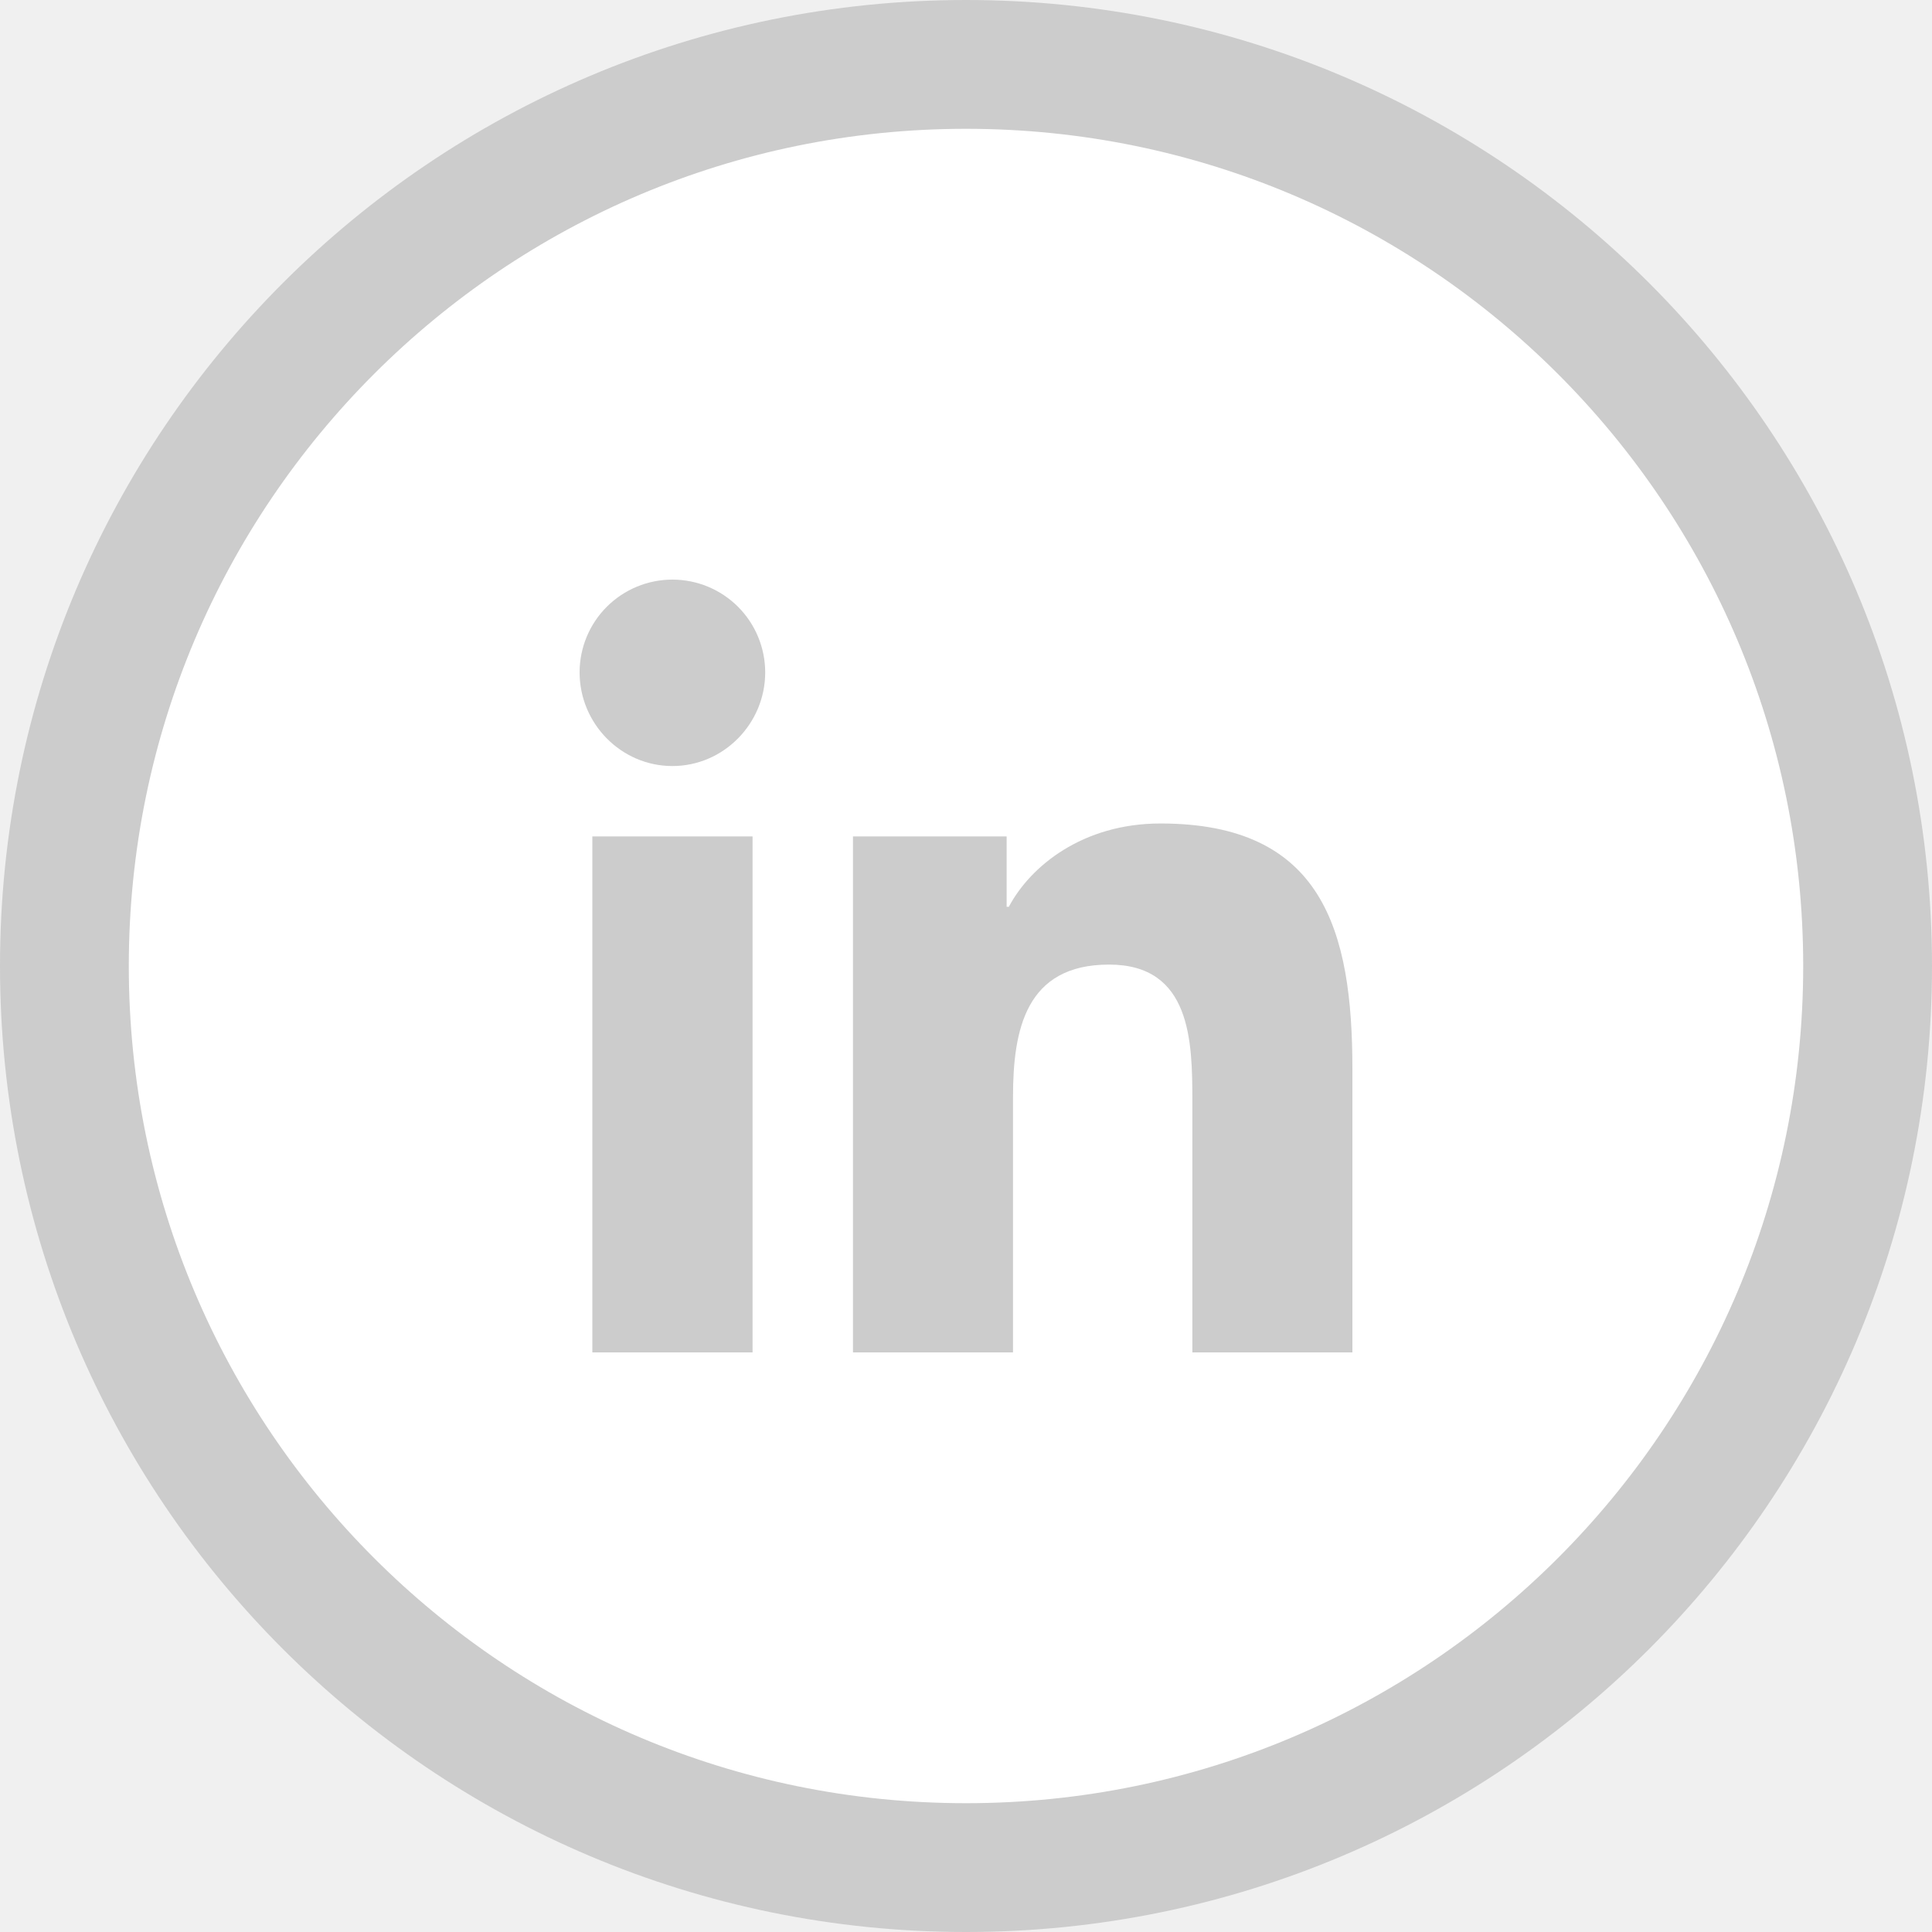
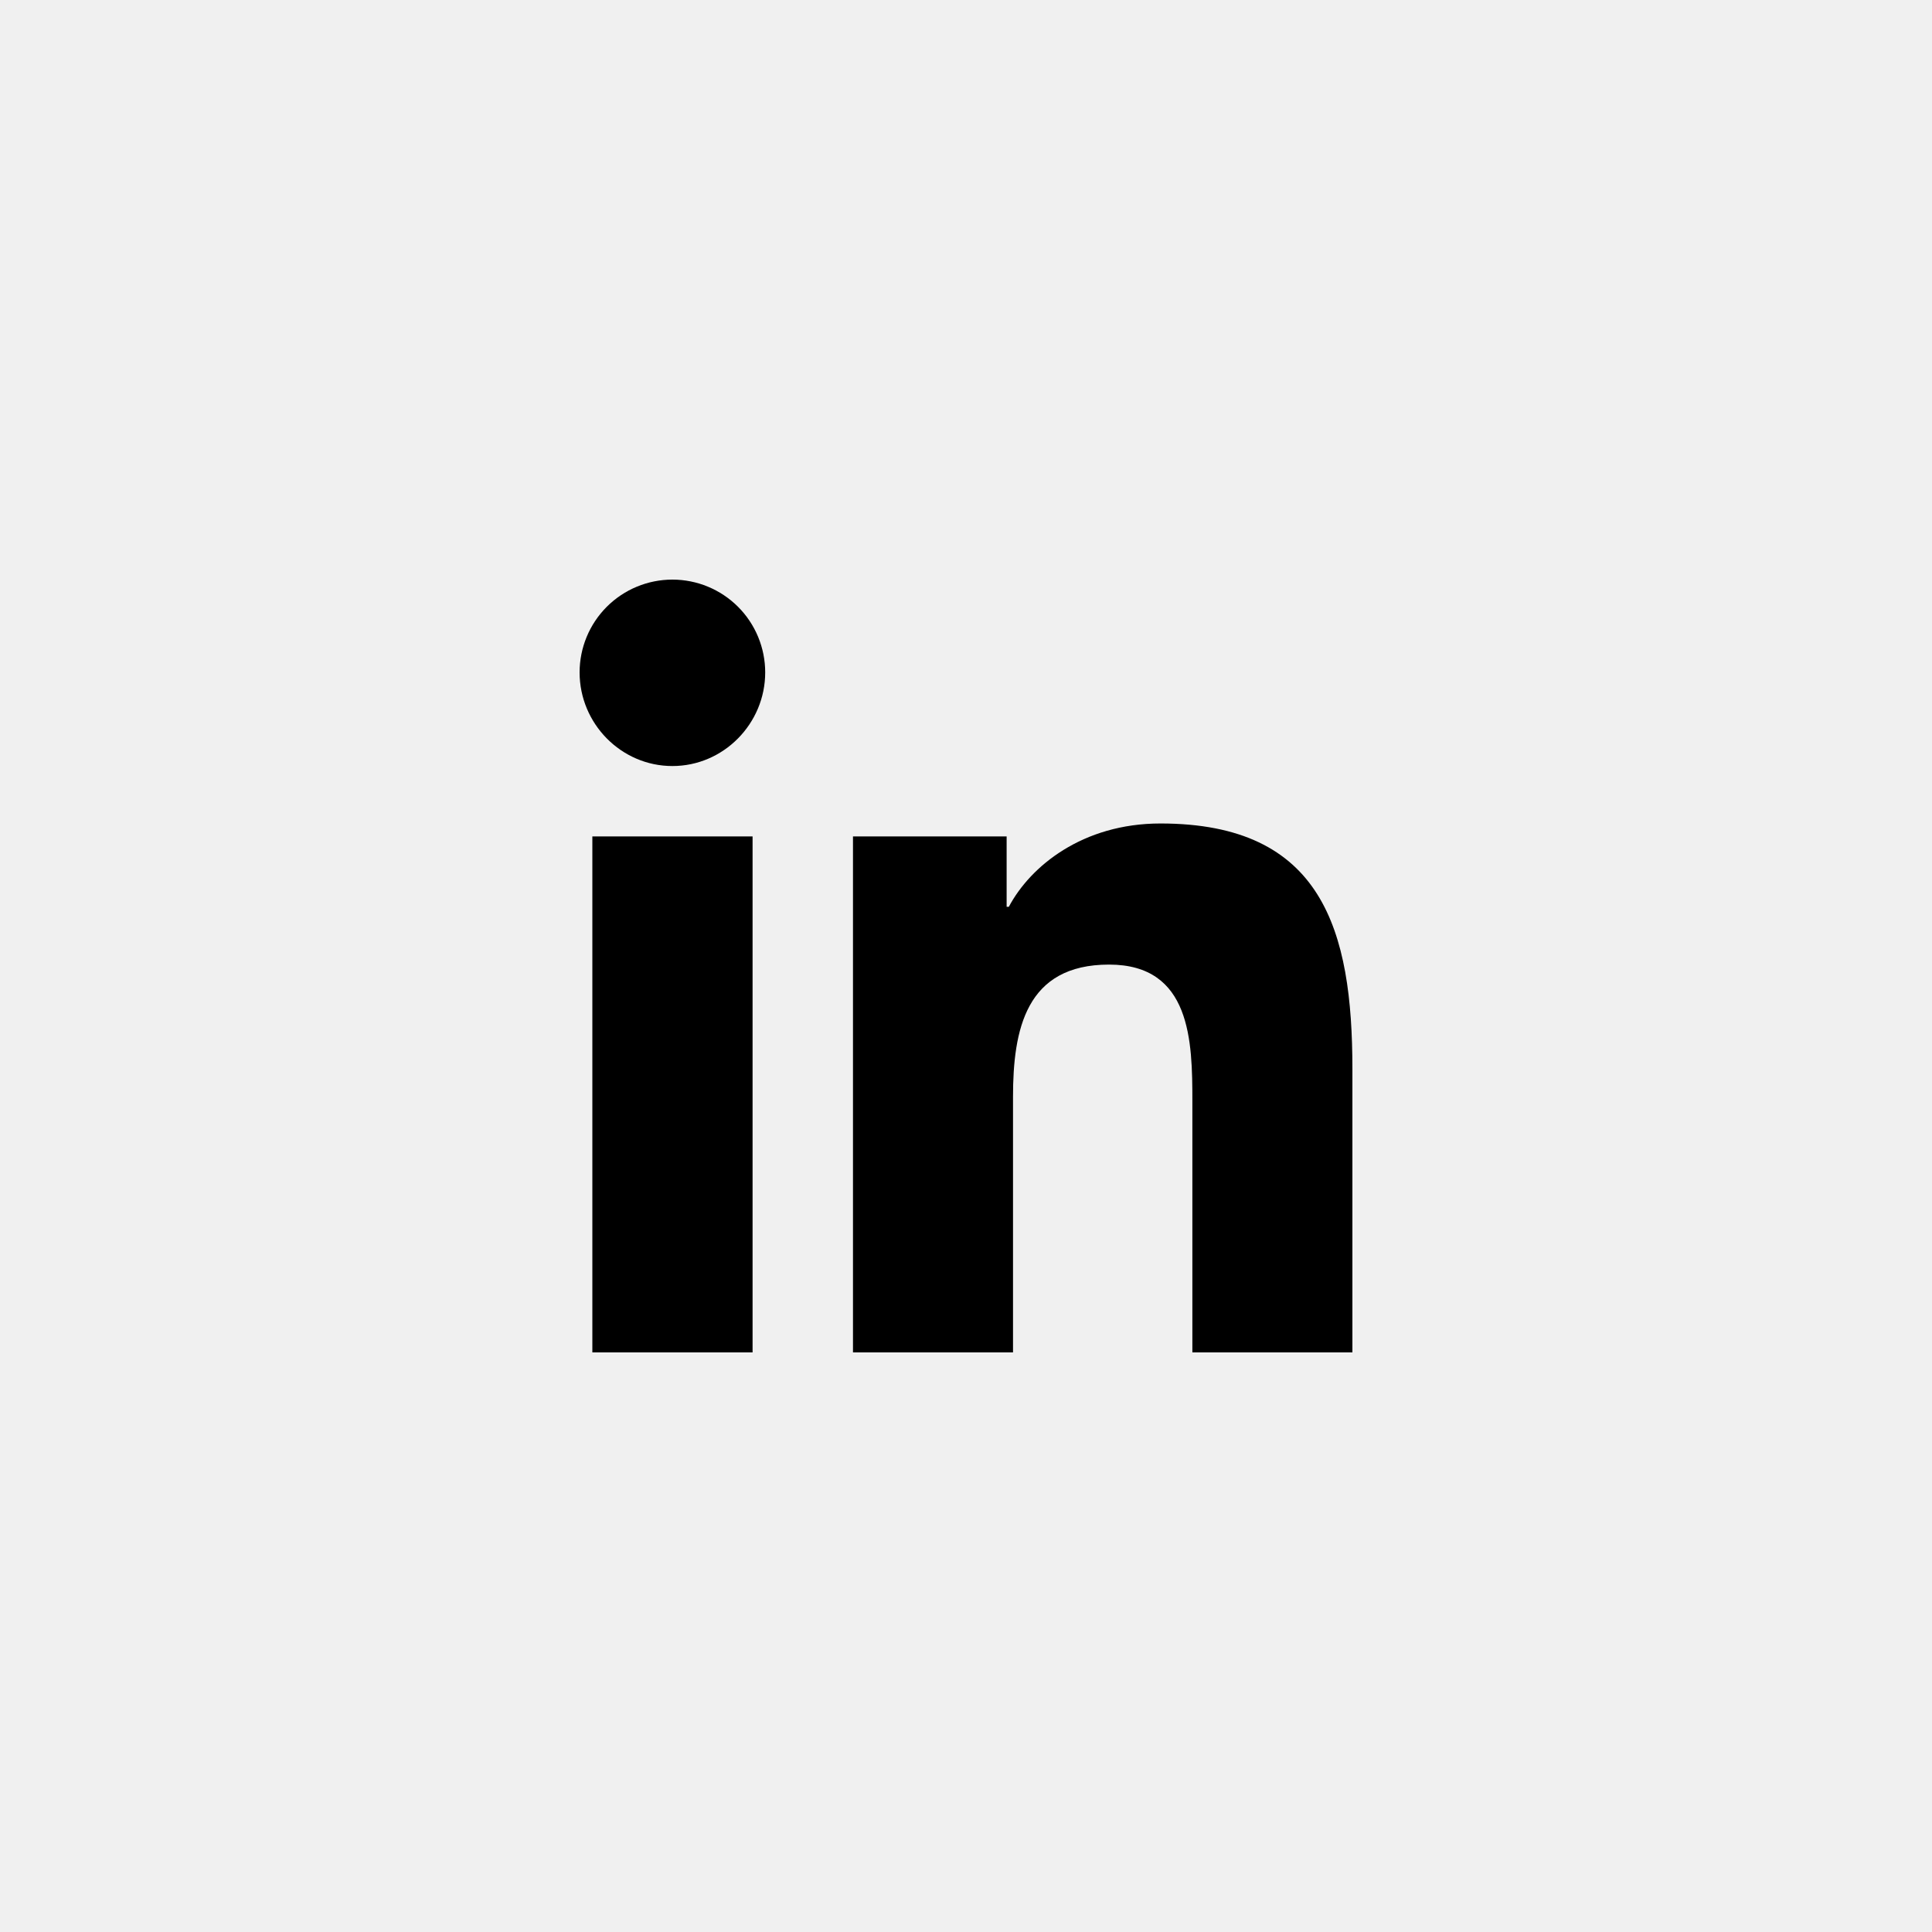
- <svg xmlns="http://www.w3.org/2000/svg" width="30" height="30" viewBox="0 0 30 30" fill="none">
-   <circle cx="15" cy="15" r="14" fill="white" stroke="#CCCCCC" stroke-width="2" />
-   <path d="M11.686 21H9.198V12.988H11.686V21ZM10.441 11.895C9.645 11.895 9 11.236 9 10.441C9 10.059 9.152 9.692 9.422 9.422C9.692 9.152 10.059 9 10.441 9C10.823 9 11.19 9.152 11.46 9.422C11.73 9.692 11.882 10.059 11.882 10.441C11.882 11.236 11.236 11.895 10.441 11.895ZM20.998 21H18.515V17.1C18.515 16.17 18.496 14.978 17.221 14.978C15.928 14.978 15.73 15.988 15.73 17.033V21H13.245V12.988H15.631V14.081H15.665C15.998 13.452 16.809 12.787 18.02 12.787C20.537 12.787 21 14.445 21 16.599V21H20.998Z" fill="#CCCCCC" />
+ <svg xmlns="http://www.w3.org/2000/svg" width="30" height="30" viewBox="0 0 30 30">
+   <path d="M11.686 21H9.198V12.988H11.686V21ZM10.441 11.895C9.645 11.895 9 11.236 9 10.441C9 10.059 9.152 9.692 9.422 9.422C9.692 9.152 10.059 9 10.441 9C10.823 9 11.19 9.152 11.46 9.422C11.73 9.692 11.882 10.059 11.882 10.441C11.882 11.236 11.236 11.895 10.441 11.895ZM20.998 21H18.515V17.1C18.515 16.17 18.496 14.978 17.221 14.978C15.928 14.978 15.73 15.988 15.73 17.033V21H13.245V12.988H15.631V14.081H15.665C15.998 13.452 16.809 12.787 18.02 12.787C20.537 12.787 21 14.445 21 16.599V21H20.998Z" />
</svg>
